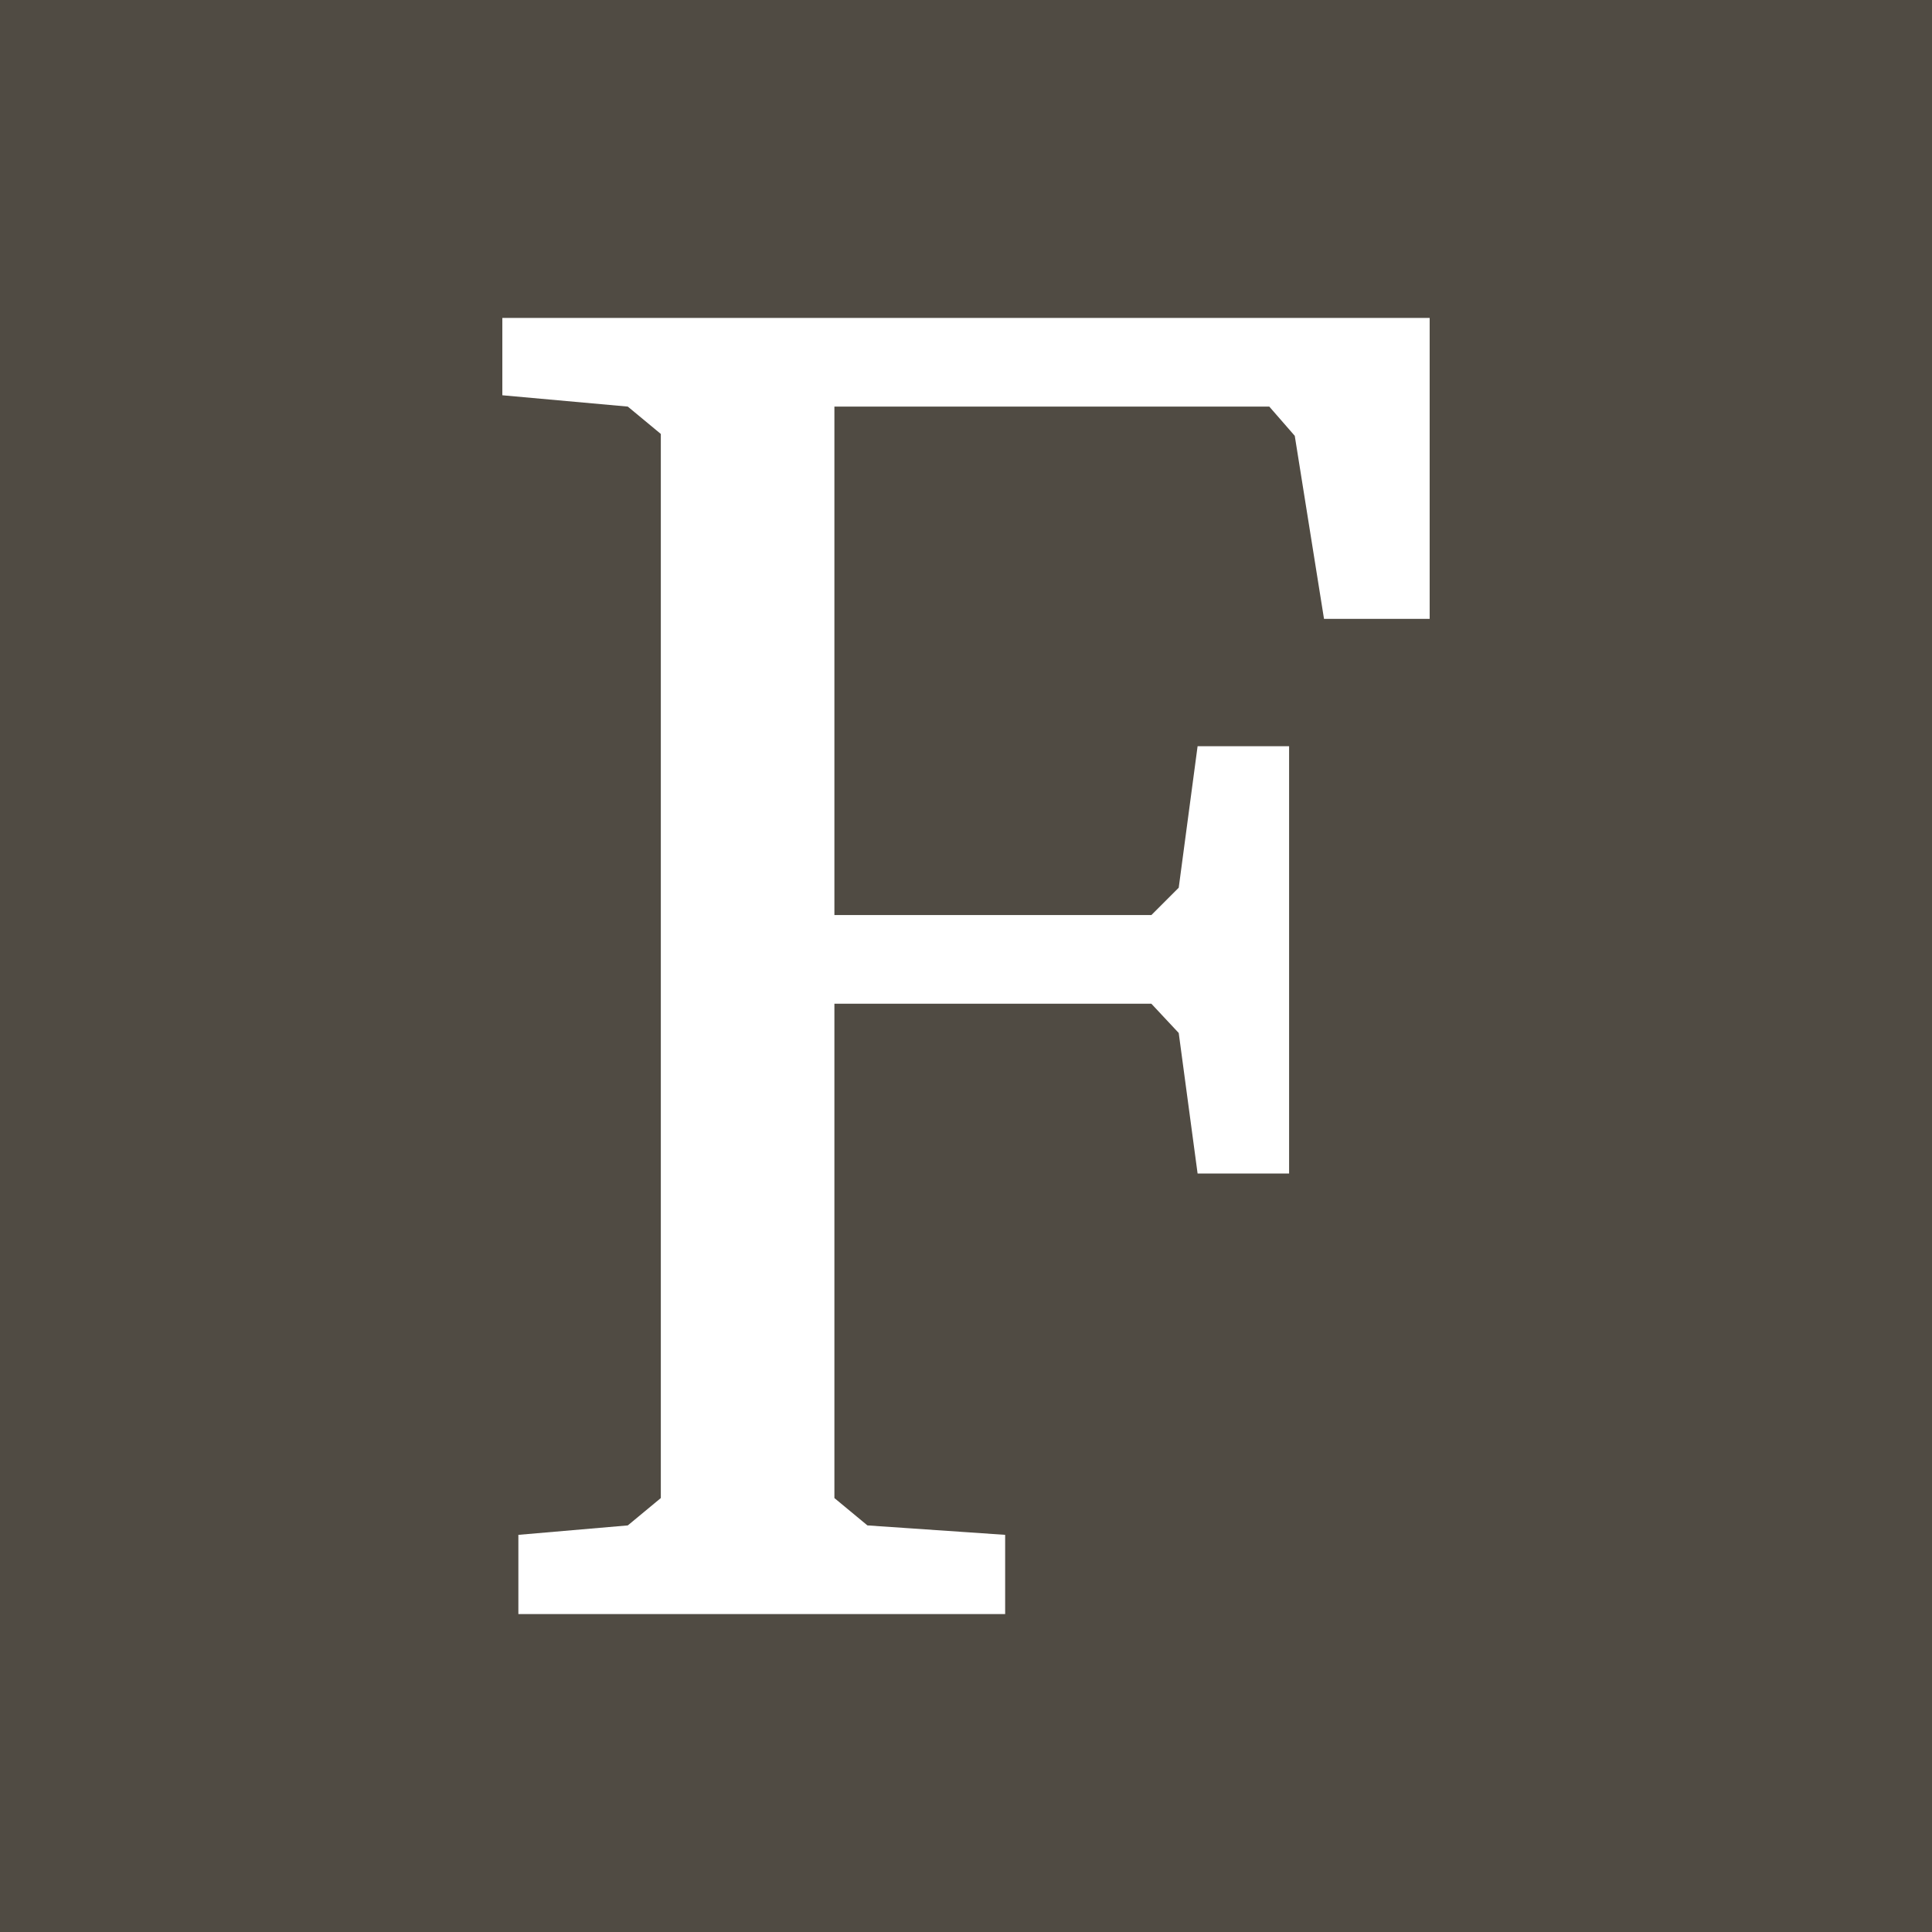
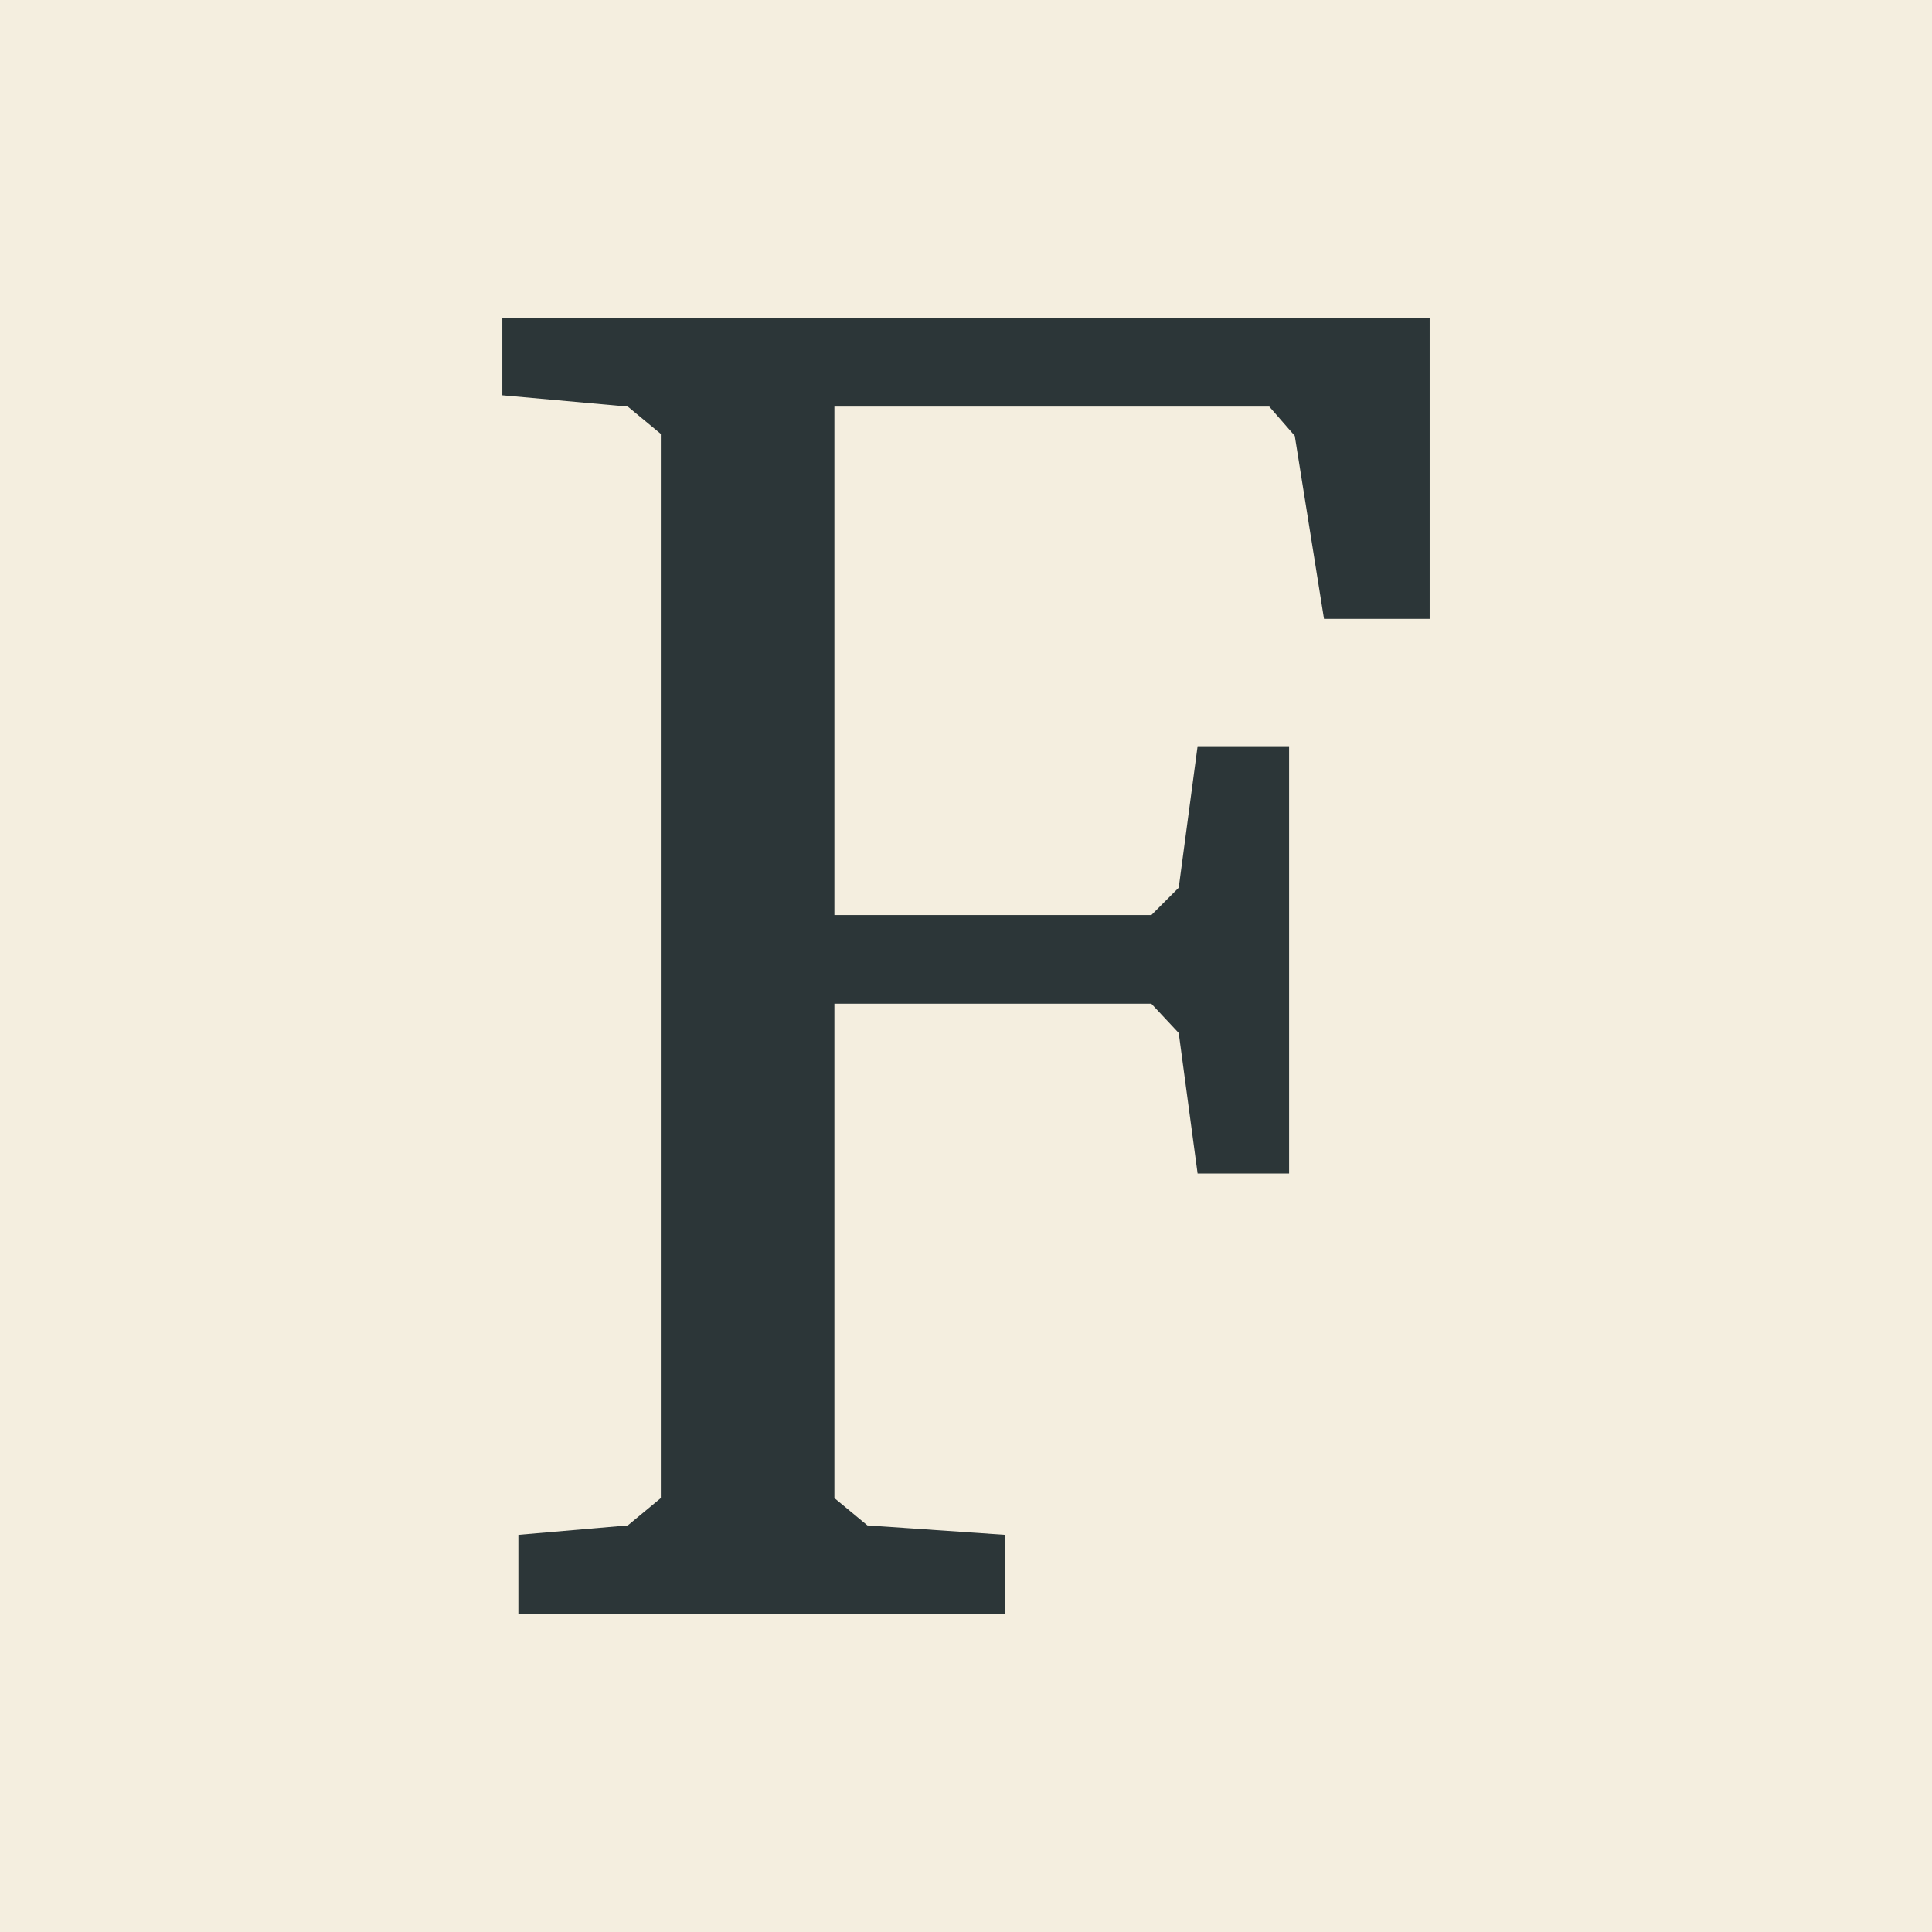
<svg xmlns="http://www.w3.org/2000/svg" width="200" height="200">
-   <rect width="100%" height="100%" fill="#504b43" />
-   <path fill="#fff" d="M53.662 167.09v-8.203l11.328-.977 3.418-2.832V44.922L64.99 42.09l-12.988-1.172V32.91h95.996v31.153h-10.937l-3.028-18.946-2.637-3.027H86.377v52.637h32.812l2.832-2.832 1.954-14.649h9.472v44.238h-9.472l-1.954-14.55-2.832-3.028H86.377v51.172l3.418 2.832 14.258.977v8.203z" aria-label="F" />
+   <rect width="100%" height="100%" fill="#F4EEDF" />
+   <path fill="#2c3638" d="M53.662 167.09v-8.203l11.328-.977 3.418-2.832V44.922L64.99 42.09l-12.988-1.172V32.91h95.996v31.153h-10.937l-3.028-18.946-2.637-3.027H86.377v52.637h32.812l2.832-2.832 1.954-14.649h9.472v44.238h-9.472l-1.954-14.55-2.832-3.028H86.377v51.172l3.418 2.832 14.258.977v8.203z" aria-label="F" />
</svg>
